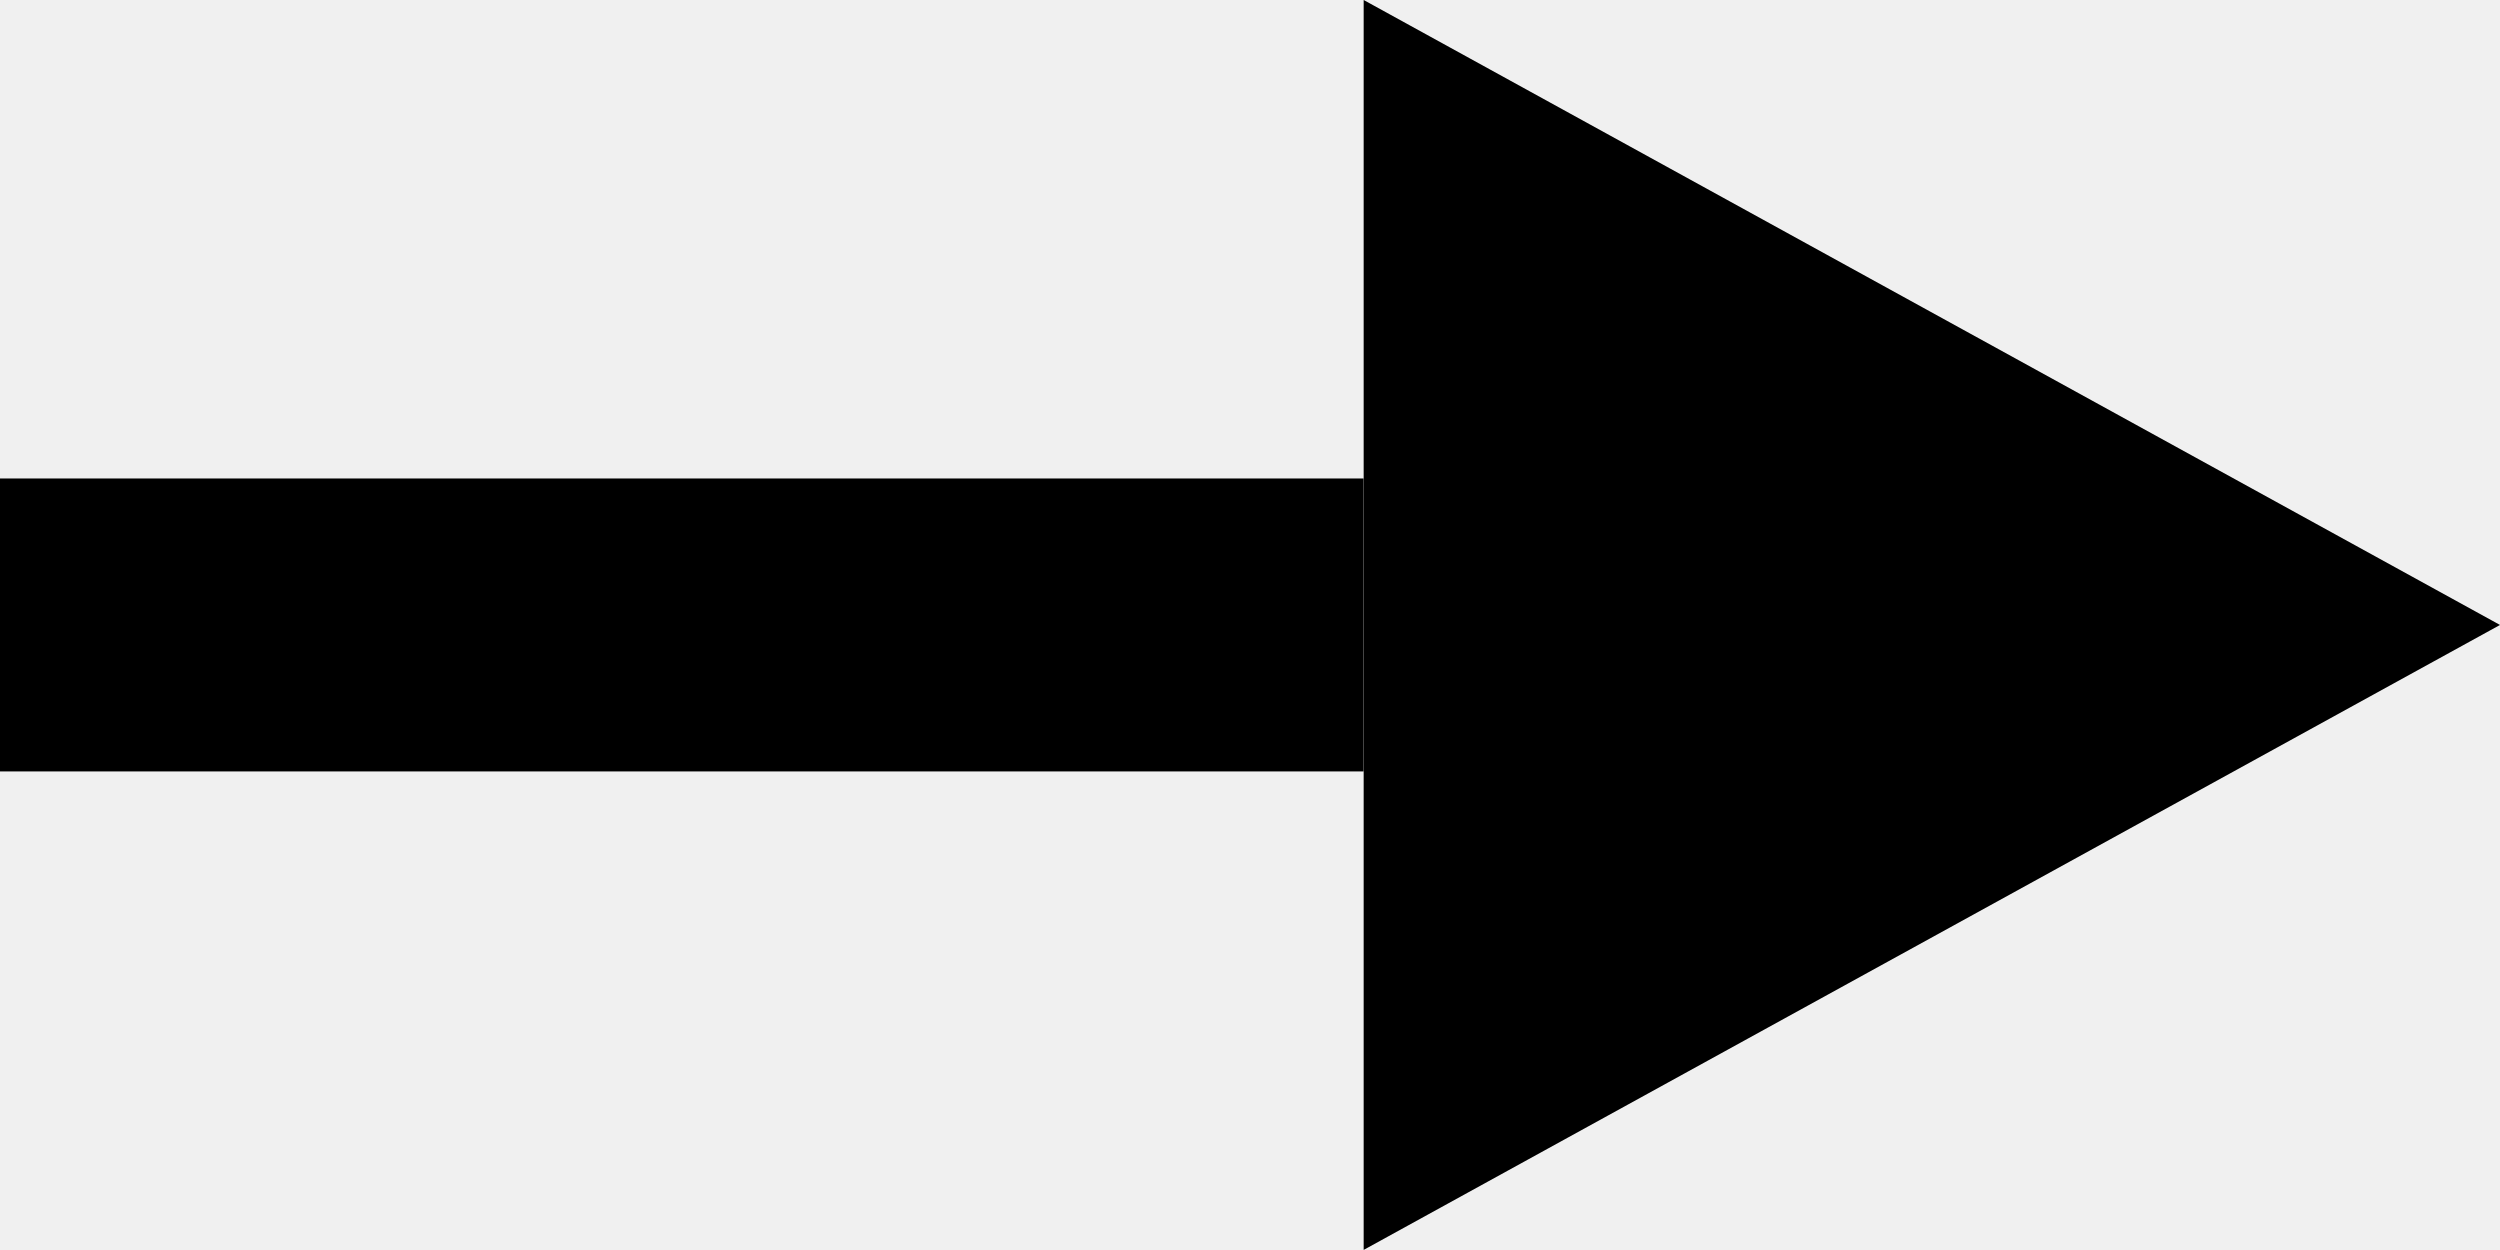
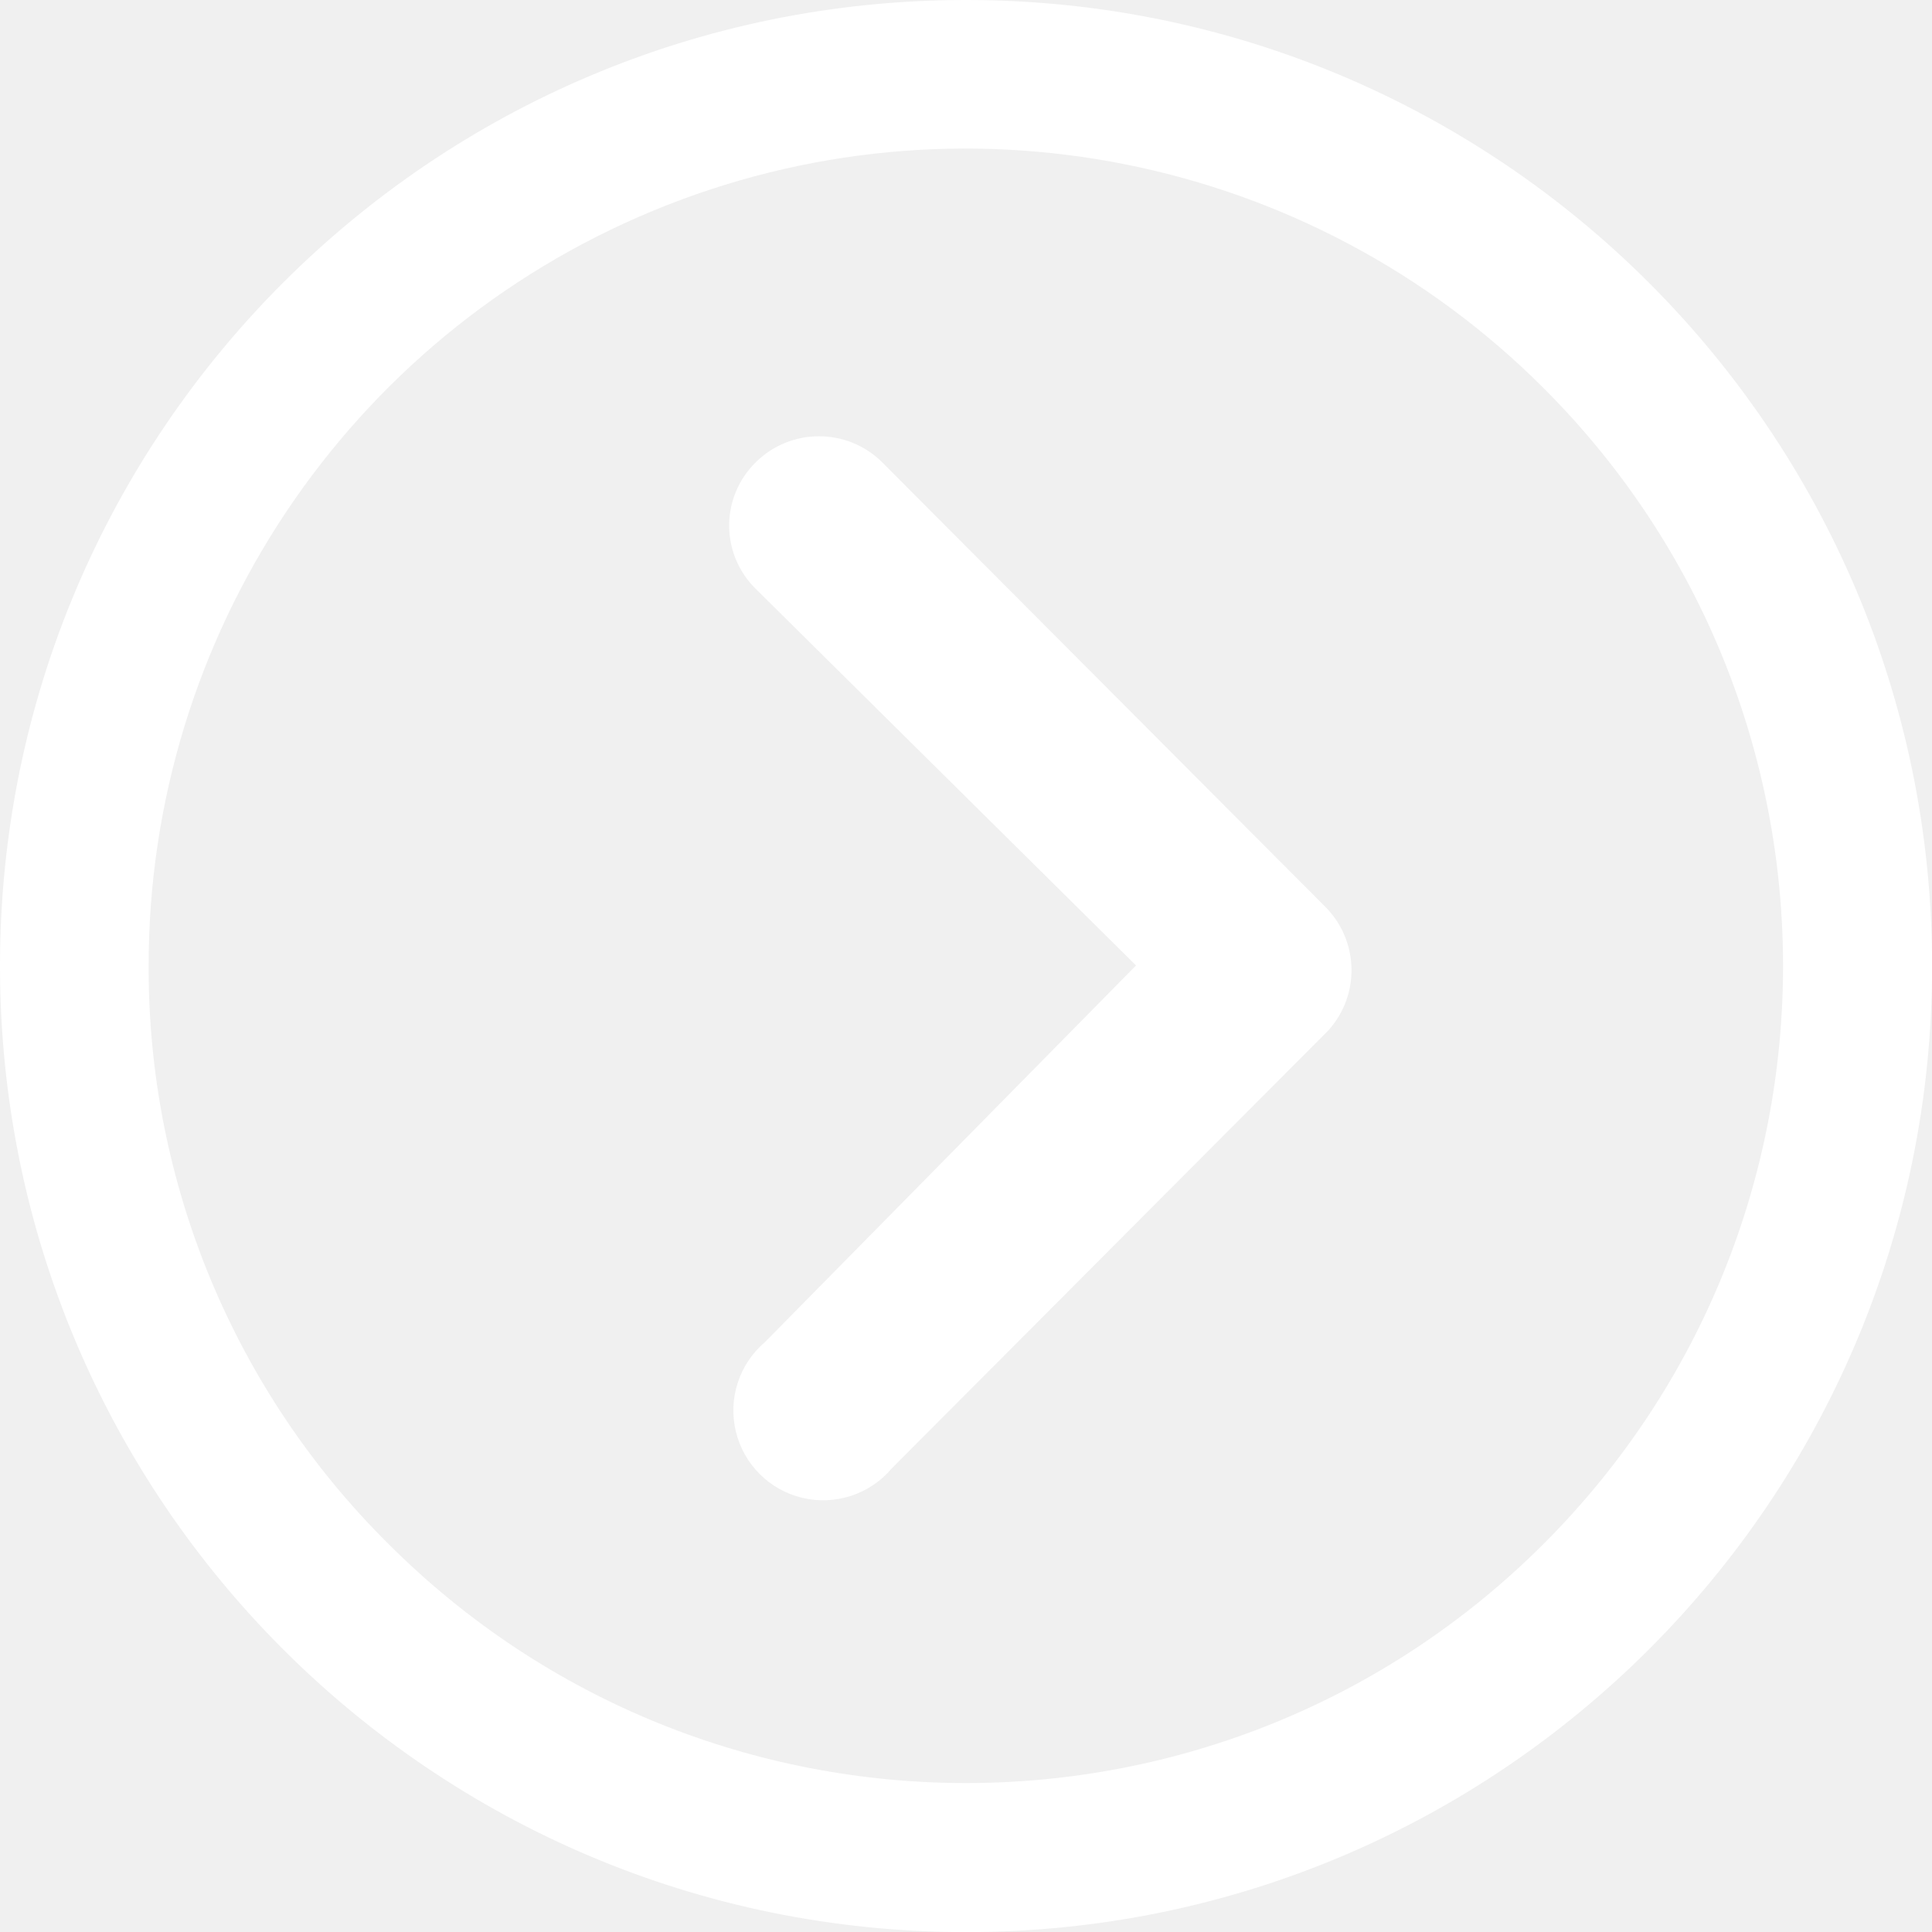
- <svg xmlns="http://www.w3.org/2000/svg" height="12.801" viewBox="0 0 25.602 12.801" width="25.602">
-   <path d="m0 6.4h13.964" fill="none" stroke="#000" stroke-width="3" />
-   <path d="m6.4 0 6.4 11.637h-12.8z" transform="matrix(0 1 -1 0 25.602 0)" />
+ <svg xmlns="http://www.w3.org/2000/svg" width="19.367" height="19.367" viewBox="0 0 19.367 19.367">
+   <g id="arrow" transform="translate(-3.375 -3.375)">
+     <path id="パス_10072" data-name="パス 10072" d="M14.679,10.244a.9.9,0,0,1,1.271,0L20.392,14.7a.9.9,0,0,1,.028,1.238l-4.376,4.39a.9.9,0,1,1-1.271-1.266l3.72-3.776-3.813-3.776A.888.888,0,0,1,14.679,10.244Z" transform="translate(-3.73 -2.233)" fill="#fff" />
+     <path id="パス_10073" data-name="パス 10073" d="M3.375,13.059a9.684,9.684,0,1,0,9.684-9.684A9.682,9.682,0,0,0,3.375,13.059Zm1.49,0A8.19,8.19,0,0,1,18.85,7.267,8.19,8.19,0,1,1,7.267,18.85,8.123,8.123,0,0,1,4.865,13.059Z" fill="#fff" />
+   </g>
</svg>
